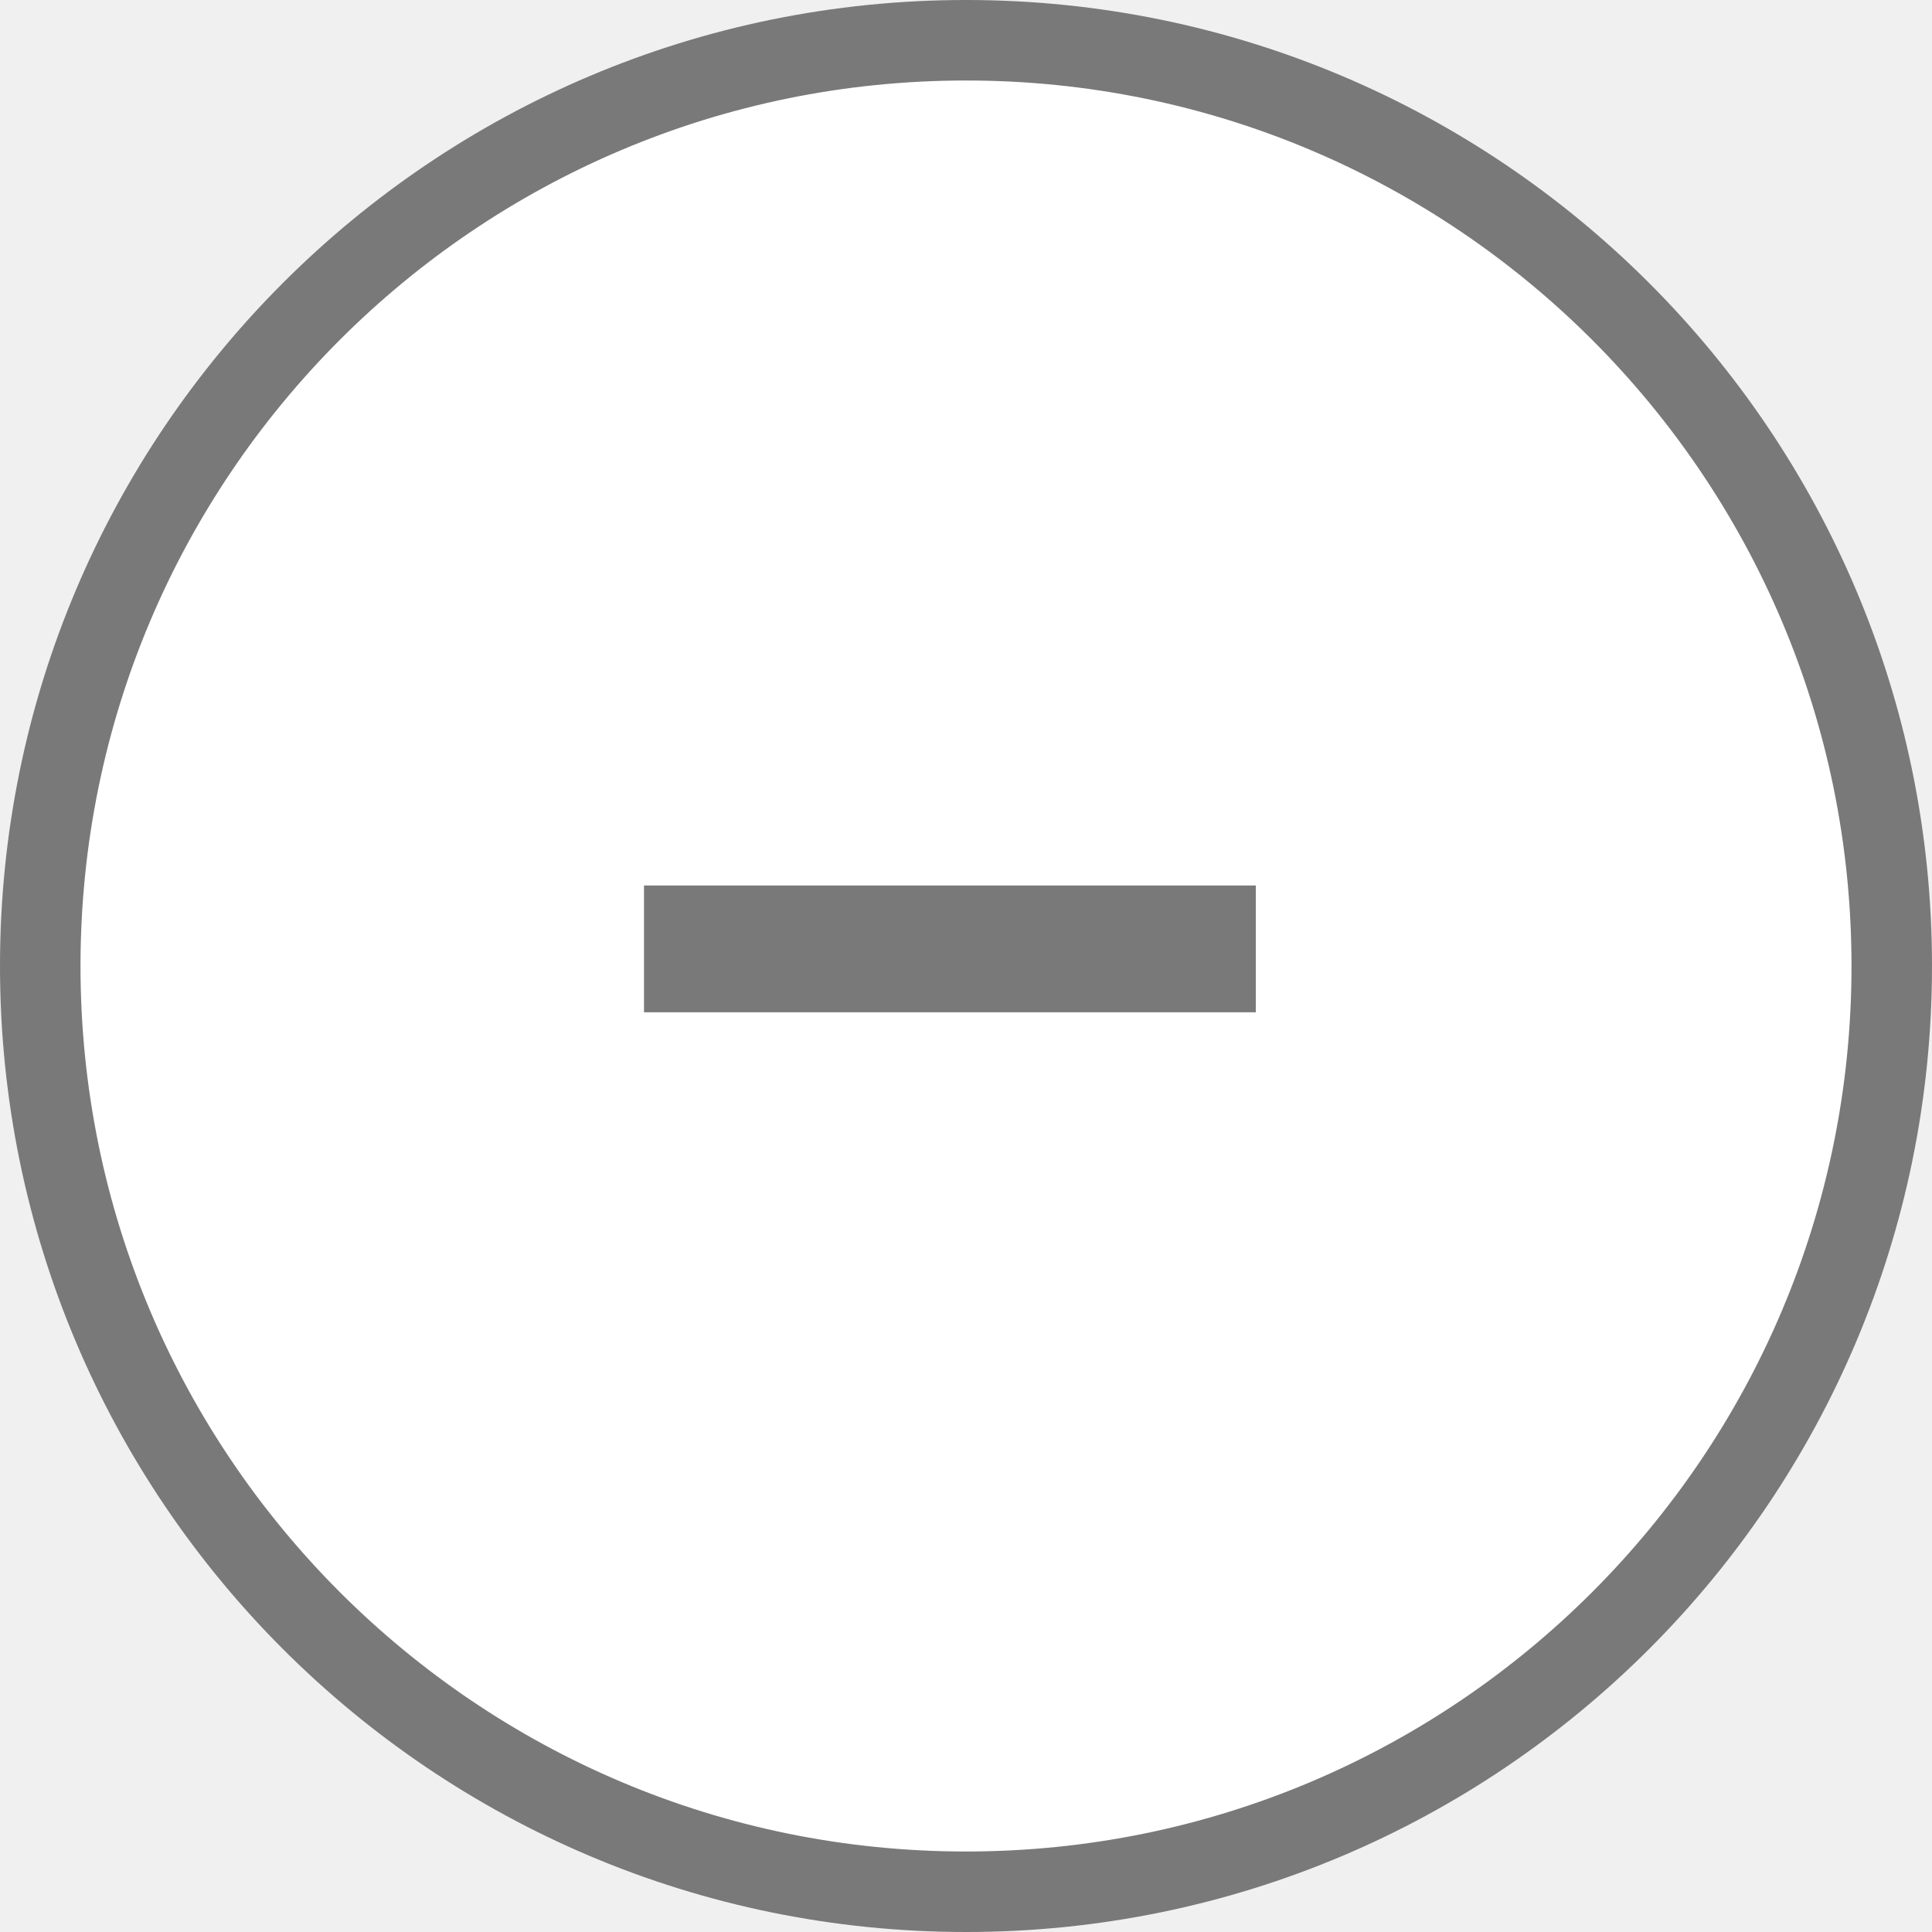
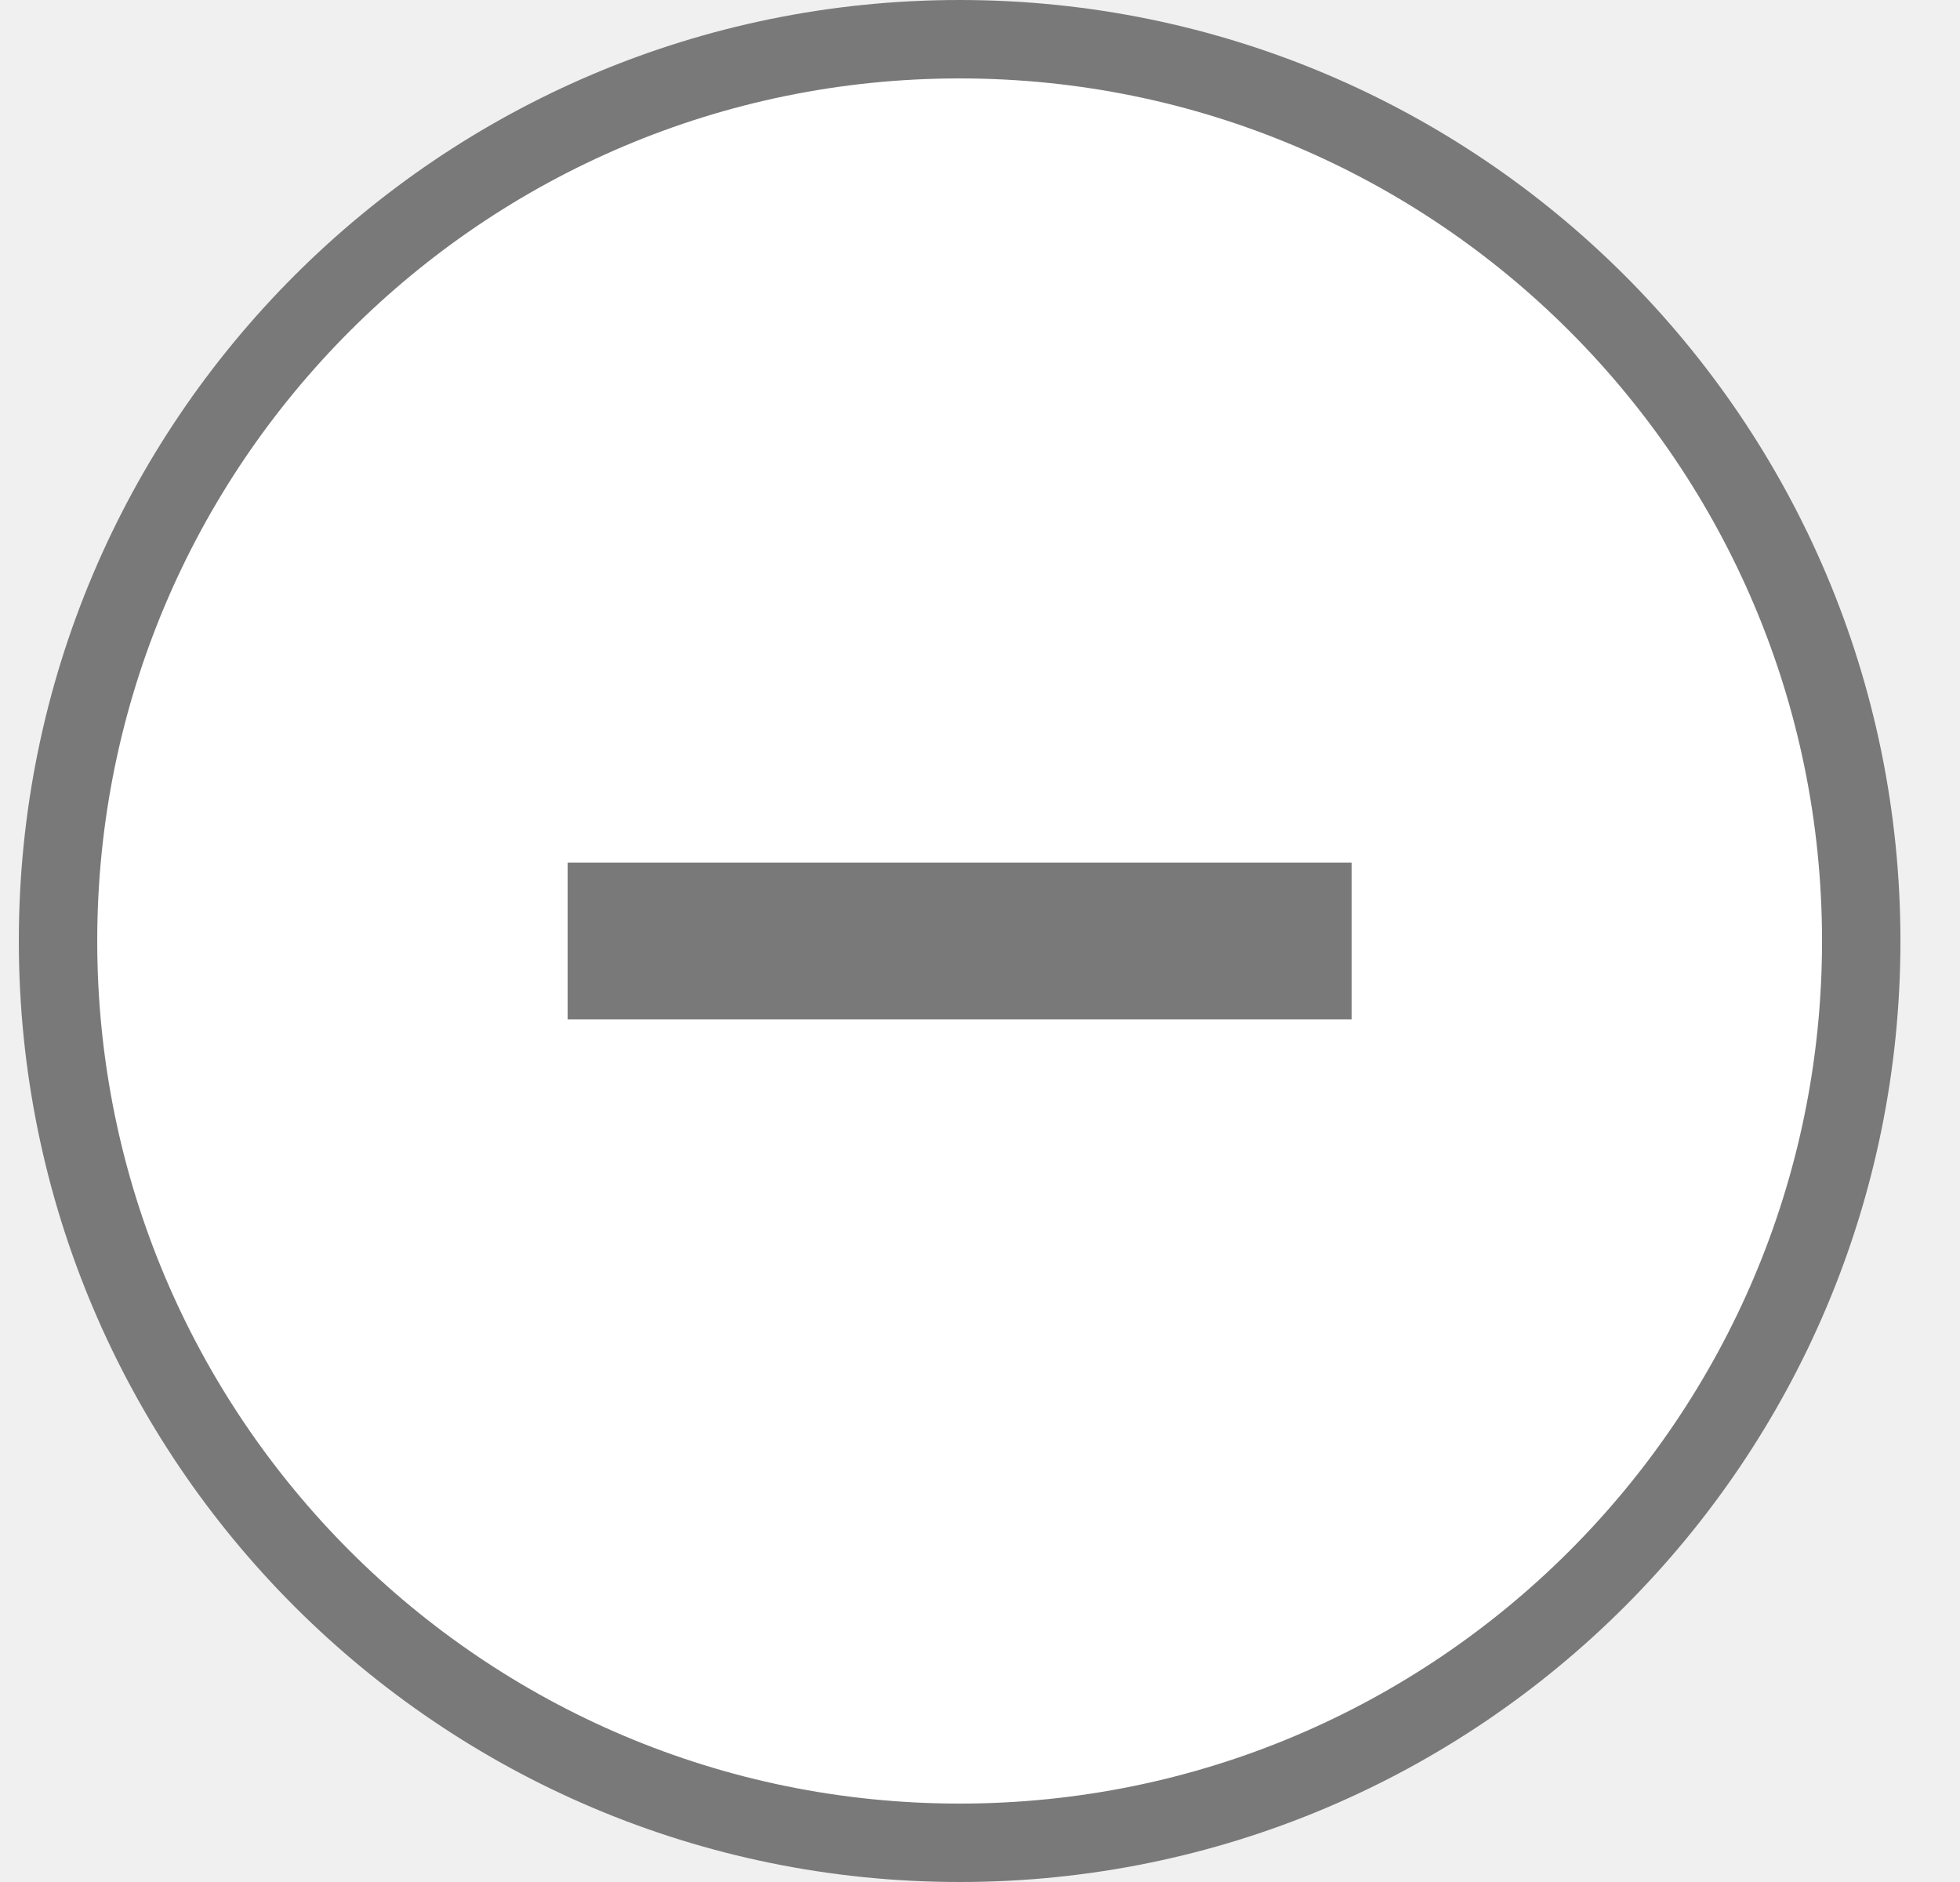
- <svg xmlns="http://www.w3.org/2000/svg" xmlns:xlink="http://www.w3.org/1999/xlink" width="24" height="24" viewBox="0 0 24 24">
+ <svg xmlns="http://www.w3.org/2000/svg" xmlns:xlink="http://www.w3.org/1999/xlink" width="25px" height="24px" viewBox="0 0 25 24" version="1.1">
  <defs>
-     <path d="M0 0h24v24H0V0z" id="rw5tttr4va" />
+     <path d="M24,12 C24,18.627 18.627,24 12,24 C5.373,24 0,18.627 0,12 C0,5.373 5.373,0 12,0 C18.627,0 24,5.373 24,12 Z" id="path-1" />
  </defs>
-   <g fill="none" xlink:href="#rw5tttr4va" fill-rule="evenodd">
-     <circle stroke="#797979" fill="#FFF" cx="12" cy="12" r="11.5" />
-     <path fill-rule="nonzero" d="M8 11h7.6v1.575H8z" fill="#797979" />
+   <g id="Temp-Decrease-Button" stroke="none" fill="none" transform="translate(0.2402, 0)" xlink:href="#path-1">
+     <circle id="Button-Back" stroke="#797979" stroke-width="1" fill="#FFFFFF" fill-rule="evenodd" cx="12" cy="12" r="11.5" />
+     <rect id="Path" fill="#797979" fill-rule="nonzero" transform="translate(12, 12) rotate(90) translate(-12, -12)" x="11" y="7" width="2" height="10" />
  </g>
</svg>
